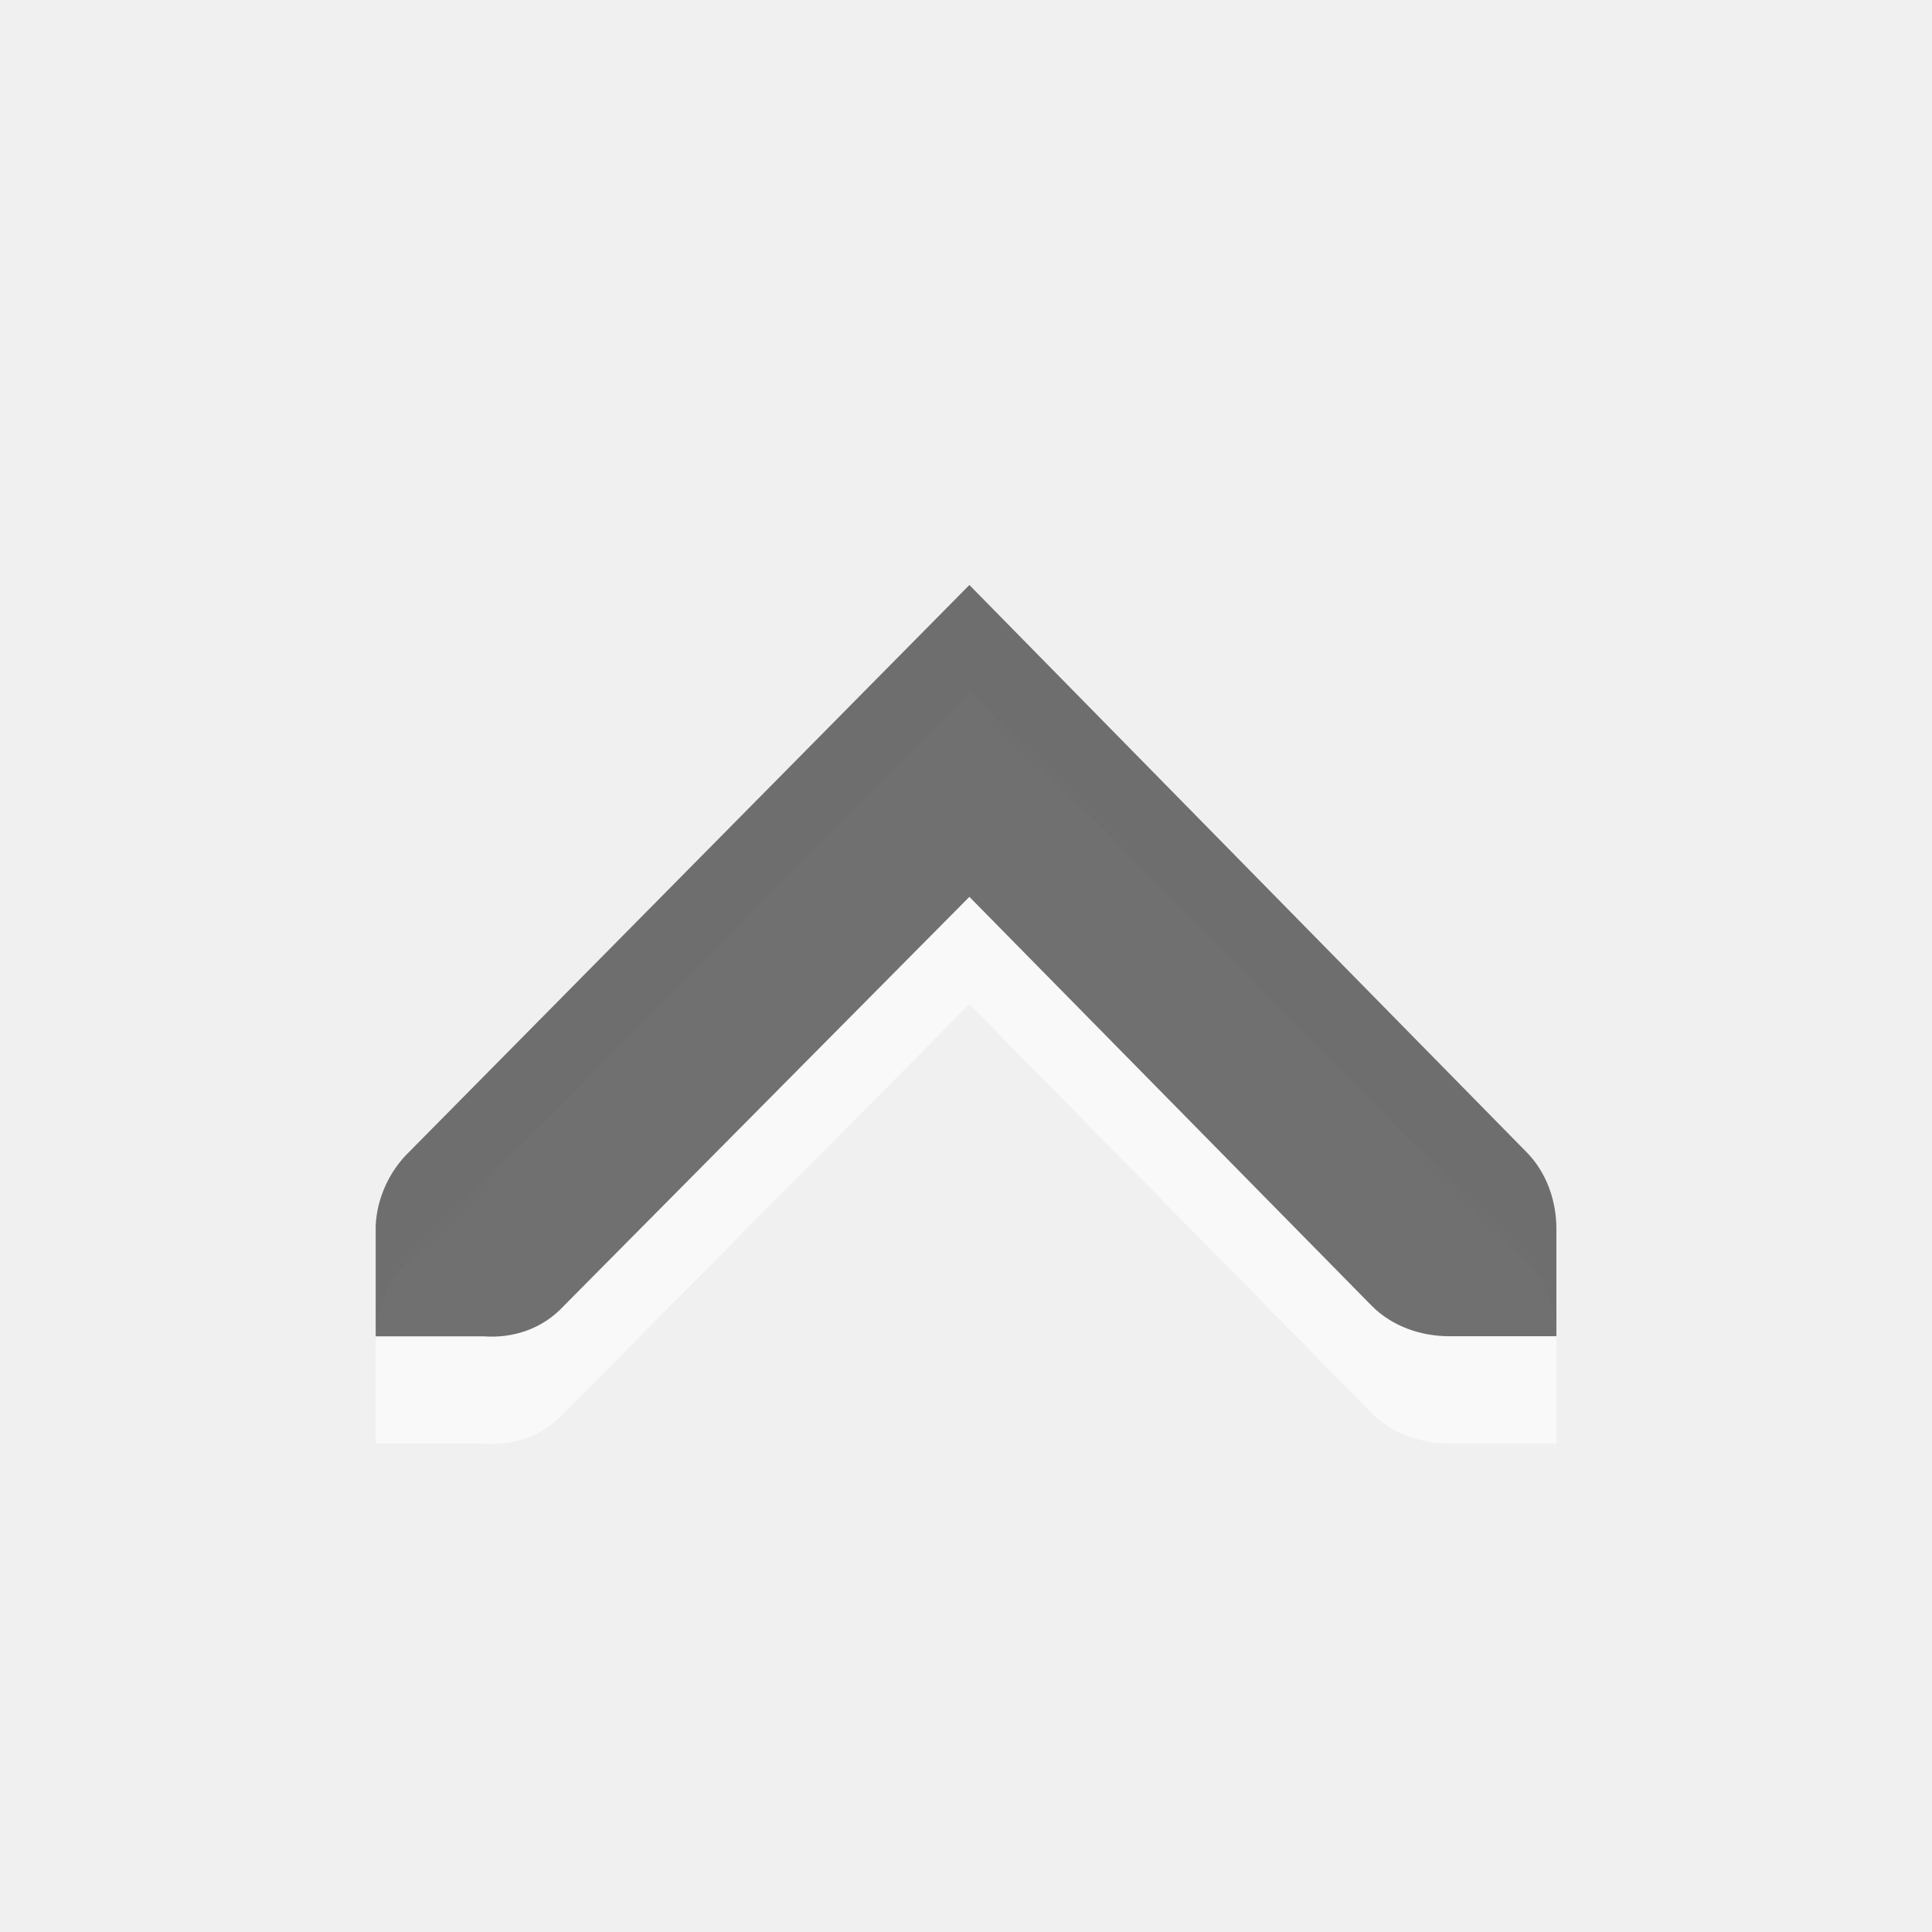
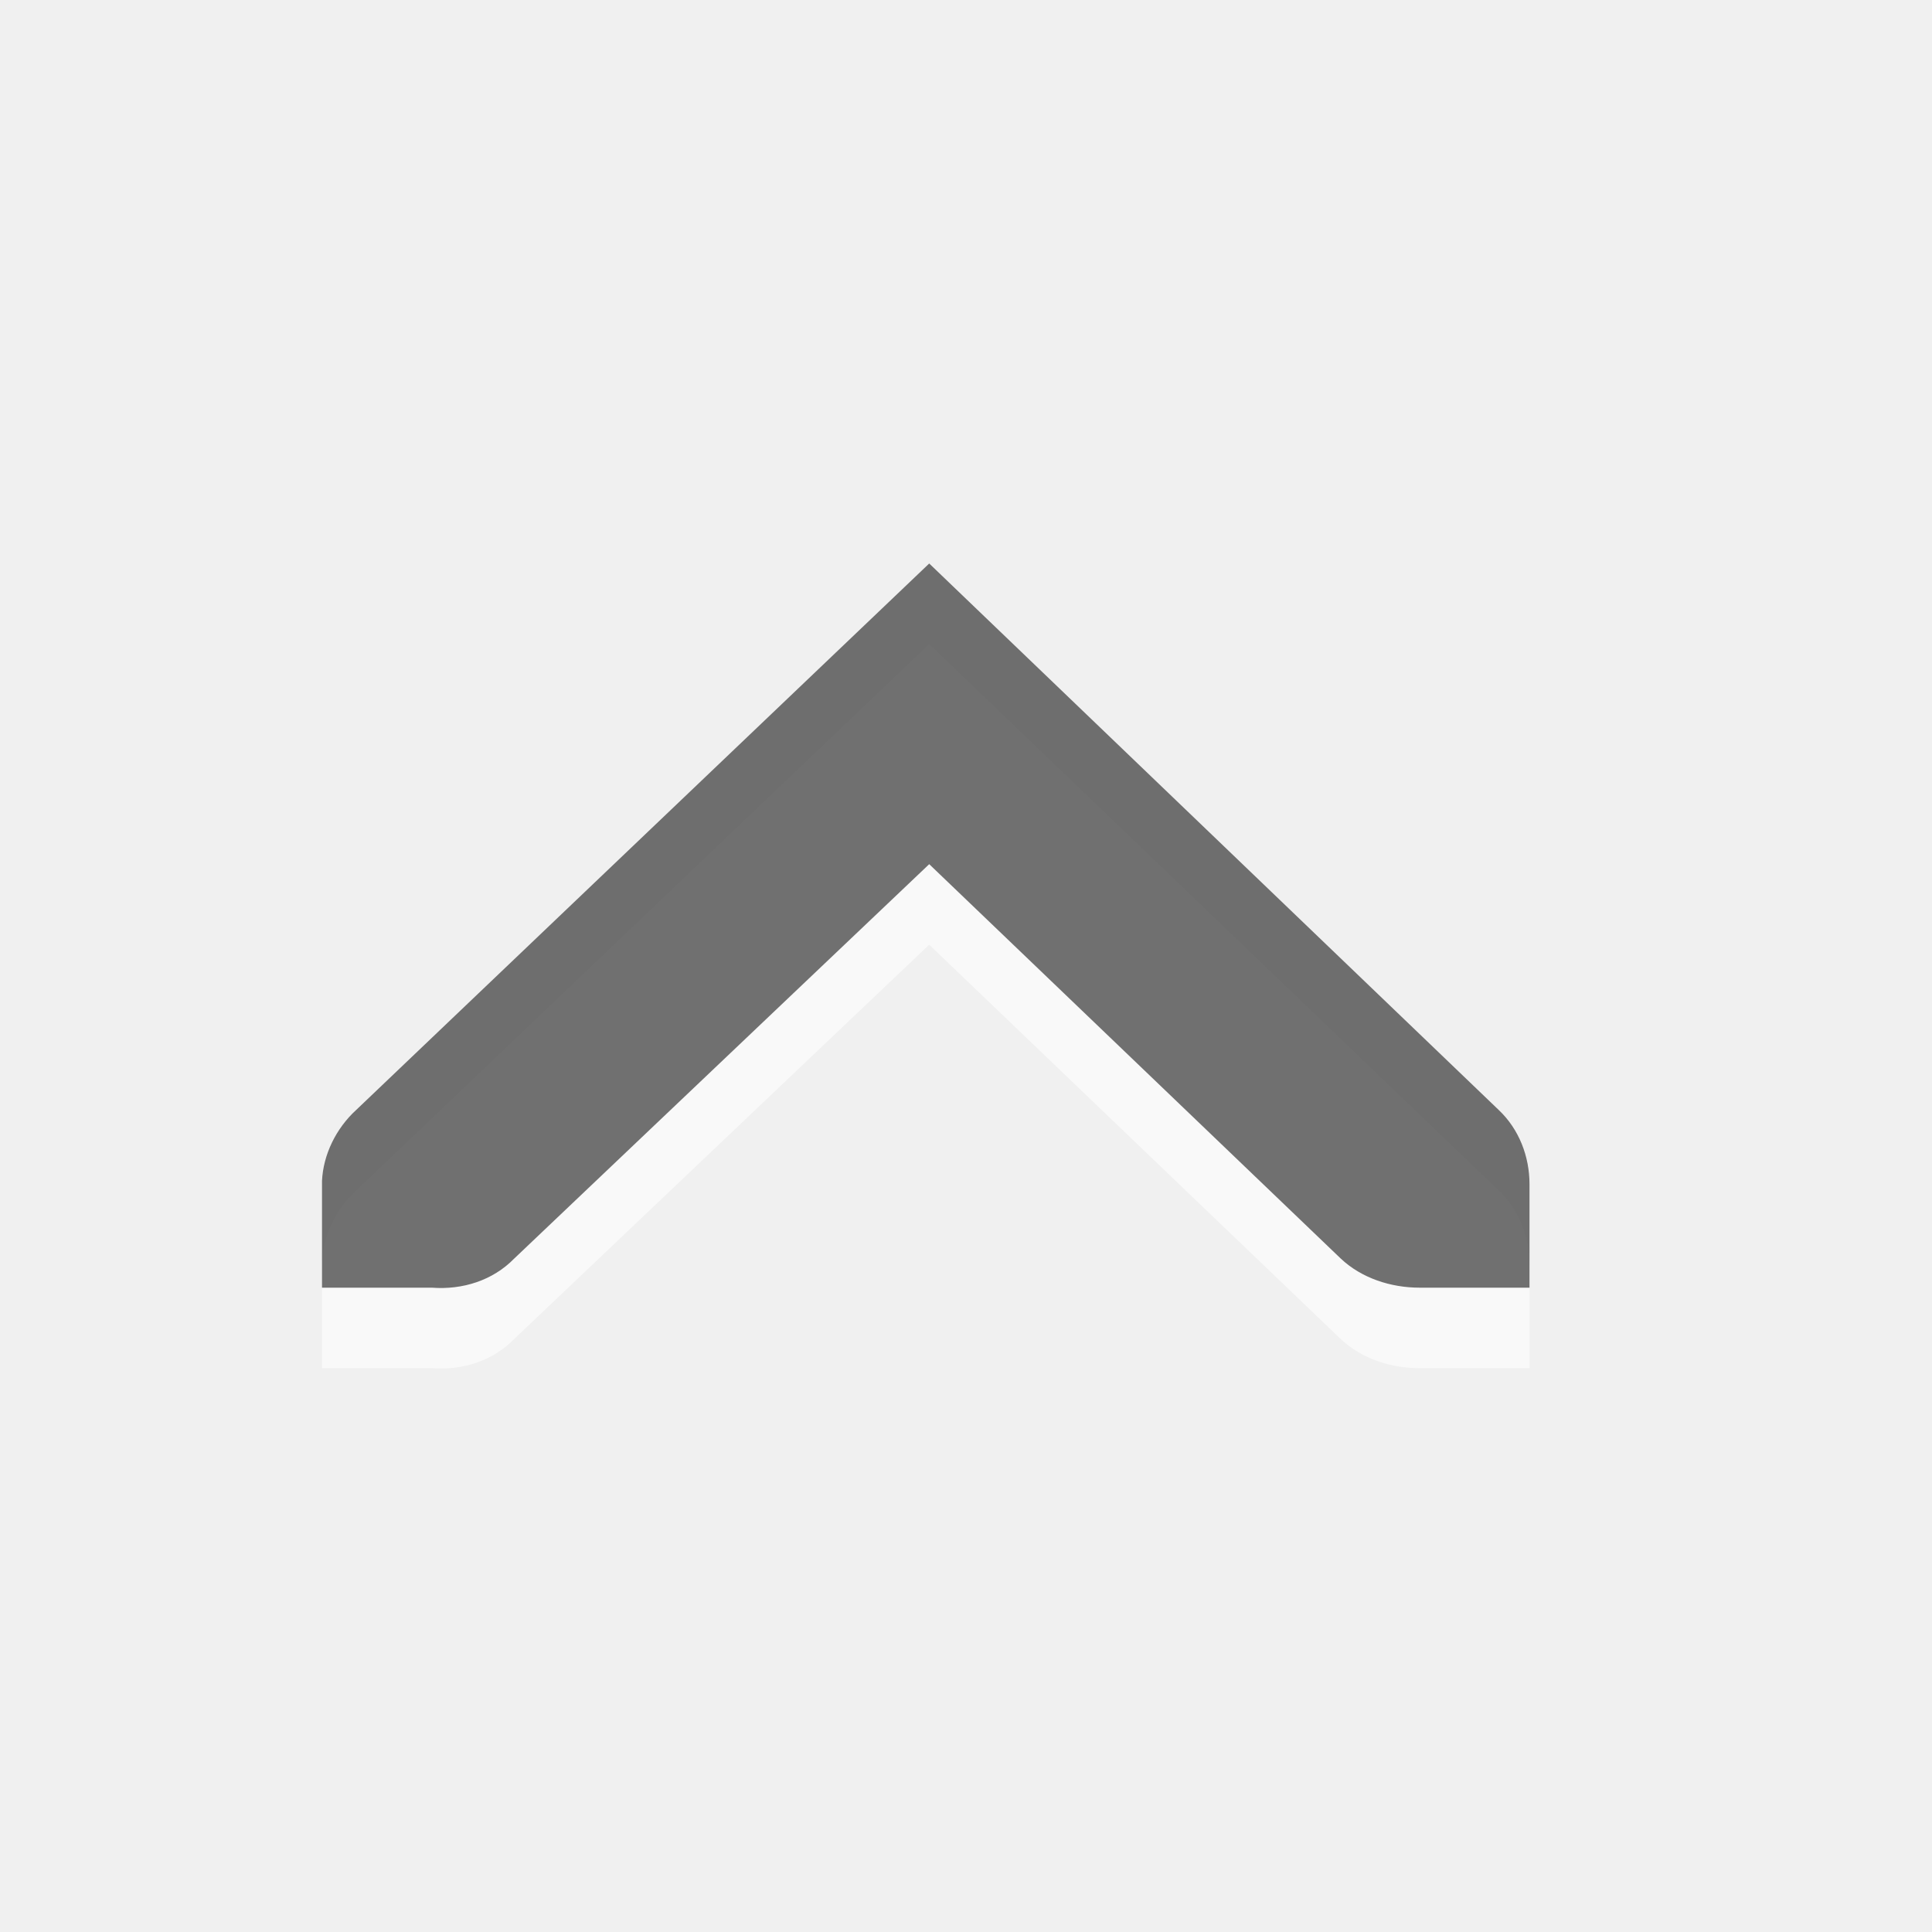
<svg xmlns="http://www.w3.org/2000/svg" xmlns:xlink="http://www.w3.org/1999/xlink" viewBox="0 0 24 24" id="svg3189" version="1.1" width="100%" height="100%">
  <defs id="defs3191">
    <linearGradient gradientUnits="userSpaceOnUse" id="linearGradient951-5" x2="0" y1="3.007" y2="11.024">
      <stop offset="0" id="stop3194" />
      <stop offset="1" stop-color="#363636" id="stop3196" />
    </linearGradient>
    <linearGradient xlink:href="#linearGradient951-5" id="linearGradient3229" gradientUnits="userSpaceOnUse" y1="3.007" x2="0" y2="11.024" />
    <linearGradient xlink:href="#linearGradient951-5" id="linearGradient3231" gradientUnits="userSpaceOnUse" y1="3.007" x2="0" y2="11.024" />
    <linearGradient xlink:href="#linearGradient951-5" id="linearGradient3233" gradientUnits="userSpaceOnUse" y1="3.007" x2="0" y2="11.024" />
    <linearGradient xlink:href="#linearGradient951-5" id="linearGradient3240" gradientUnits="userSpaceOnUse" y1="3.007" x2="0" y2="11.024" />
    <linearGradient xlink:href="#linearGradient951-5" id="linearGradient3242" gradientUnits="userSpaceOnUse" y1="3.007" x2="0" y2="11.024" />
-     <linearGradient xlink:href="#linearGradient951-5" id="linearGradient3245" gradientUnits="userSpaceOnUse" y1="3.007" x2="0" y2="11.024" gradientTransform="matrix(0,1.333302,1.333302,0,-688.6496,-131.3969)" />
+     <linearGradient xlink:href="#linearGradient951-5" id="linearGradient3245" gradientUnits="userSpaceOnUse" y1="3.007" x2="0" y2="11.024" gradientTransform="matrix(0,1.285146,1.363627,0,-705.0862,-126.6552)" />
  </defs>
-   <path d="m 4.667,17.933 0,-1.333 0,-0.042 c 0.015,-0.34 0.171,-0.68 0.417,-0.917 l 6.958,-7.041 6.917,7.041 c 0.251,0.251 0.375,0.605 0.375,0.958 l 0,1.333 -1.333,0 c -0.354,0 -0.707,-0.124 -0.958,-0.375 L 12.042,12.475 7.001,17.558 c -0.26,0.281 -0.626,0.404 -1,0.375 l -1.333,0 z" id="path3202" style="opacity:0.6;fill:#ffffff" />
-   <path d="m 4.667,16.6 0,-1.333 0,-0.042 c 0.015,-0.34 0.171,-0.68 0.417,-0.917 l 6.958,-7.041 6.917,7.041 c 0.251,0.251 0.375,0.605 0.375,0.958 l 0,1.333 -1.333,0 c -0.354,0 -0.707,-0.124 -0.958,-0.375 L 12.042,11.141 7.001,16.225 c -0.26,0.281 -0.626,0.404 -1,0.375 l -1.333,0 z" id="path3208" style="opacity:0.7;fill:url(#linearGradient3245)" />
+   <path d="m 4,16.996 0,-1.285 0,-0.04 c 0.015,-0.328 0.175,-0.655 0.426,-0.884 l 7.117,-6.787 7.074,6.787 C 18.873,15.029 19,15.37 19,15.711 l 0,1.285 -1.364,0 c -0.362,0 -0.724,-0.12 -0.98,-0.361 L 11.543,11.735 6.386,16.635 c -0.265,0.271 -0.64,0.39 -1.023,0.361 l -1.364,0 z" id="path3202" style="opacity:0.6;fill:#ffffff" />
+   <path d="m 4,15.996 0,-1.285 0,-0.04 c 0.015,-0.328 0.175,-0.655 0.426,-0.884 L 11.543,7 18.616,13.787 C 18.873,14.029 19,14.37 19,14.711 l 0,1.285 -1.364,0 c -0.362,0 -0.724,-0.12 -0.98,-0.361 L 11.543,10.735 6.387,15.635 c -0.265,0.271 -0.64,0.39 -1.023,0.361 l -1.364,0 z" id="path3208" style="opacity:0.7;fill:url(#linearGradient3245)" />
</svg>
